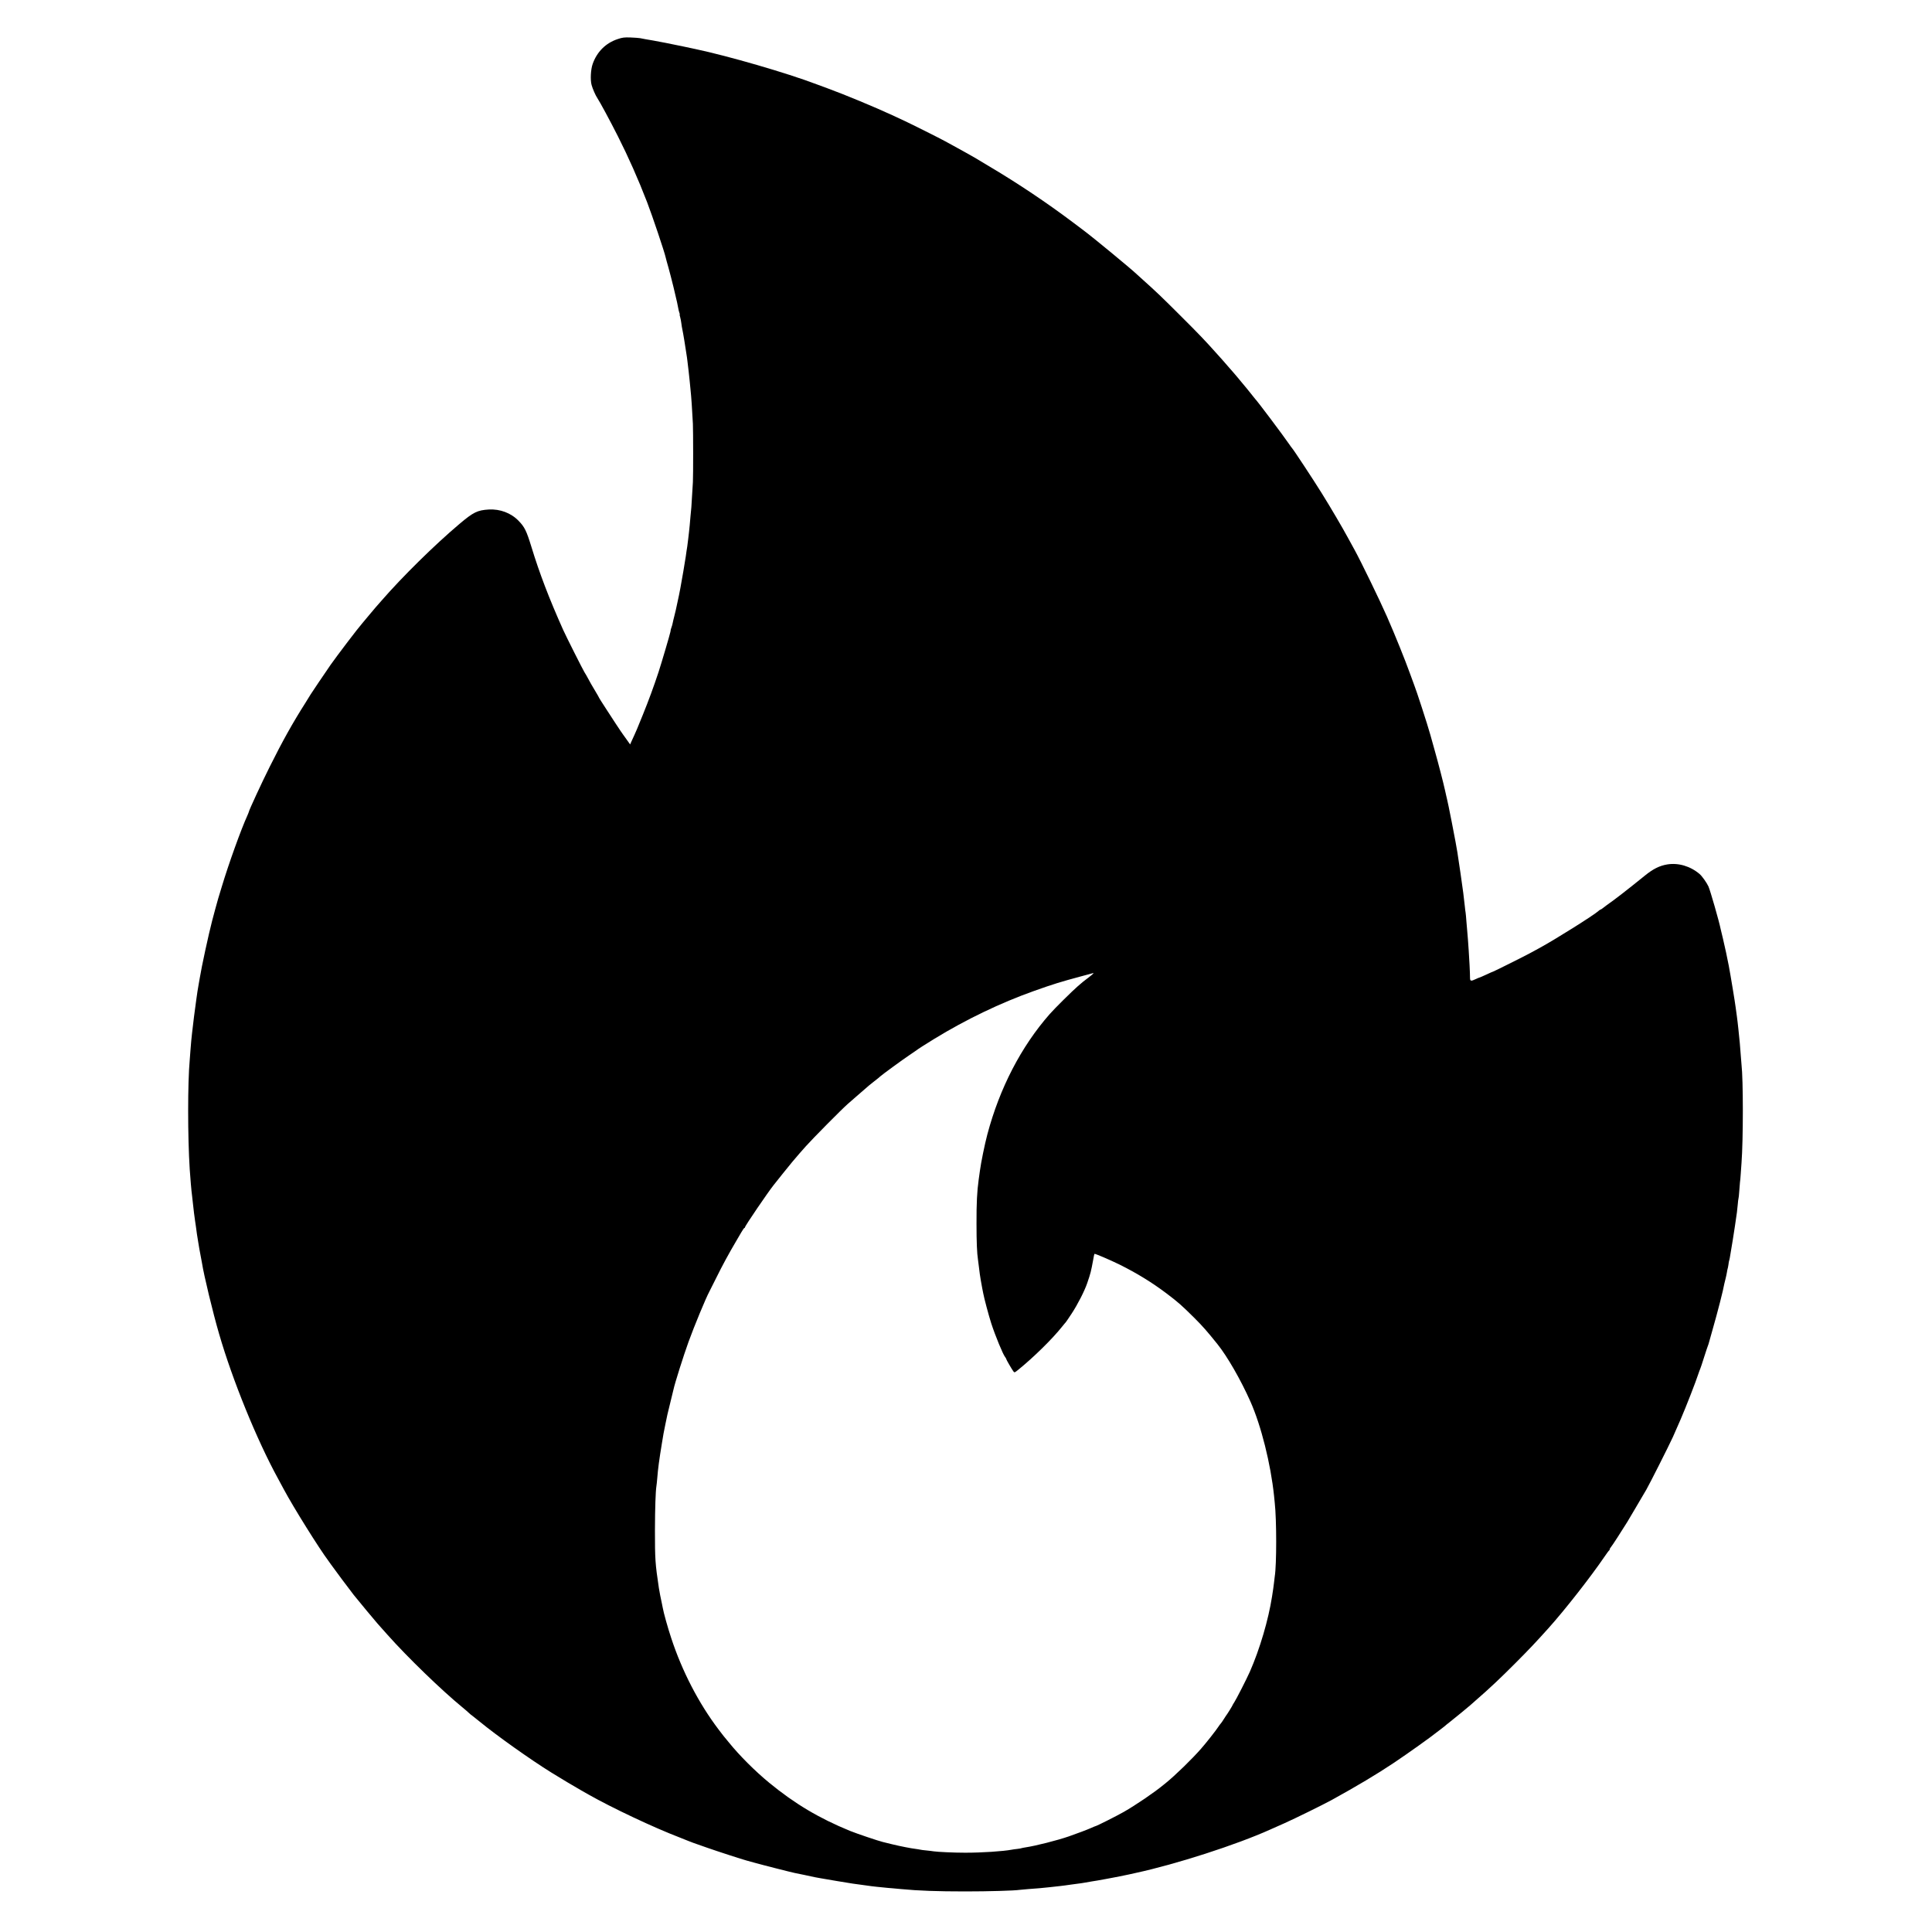
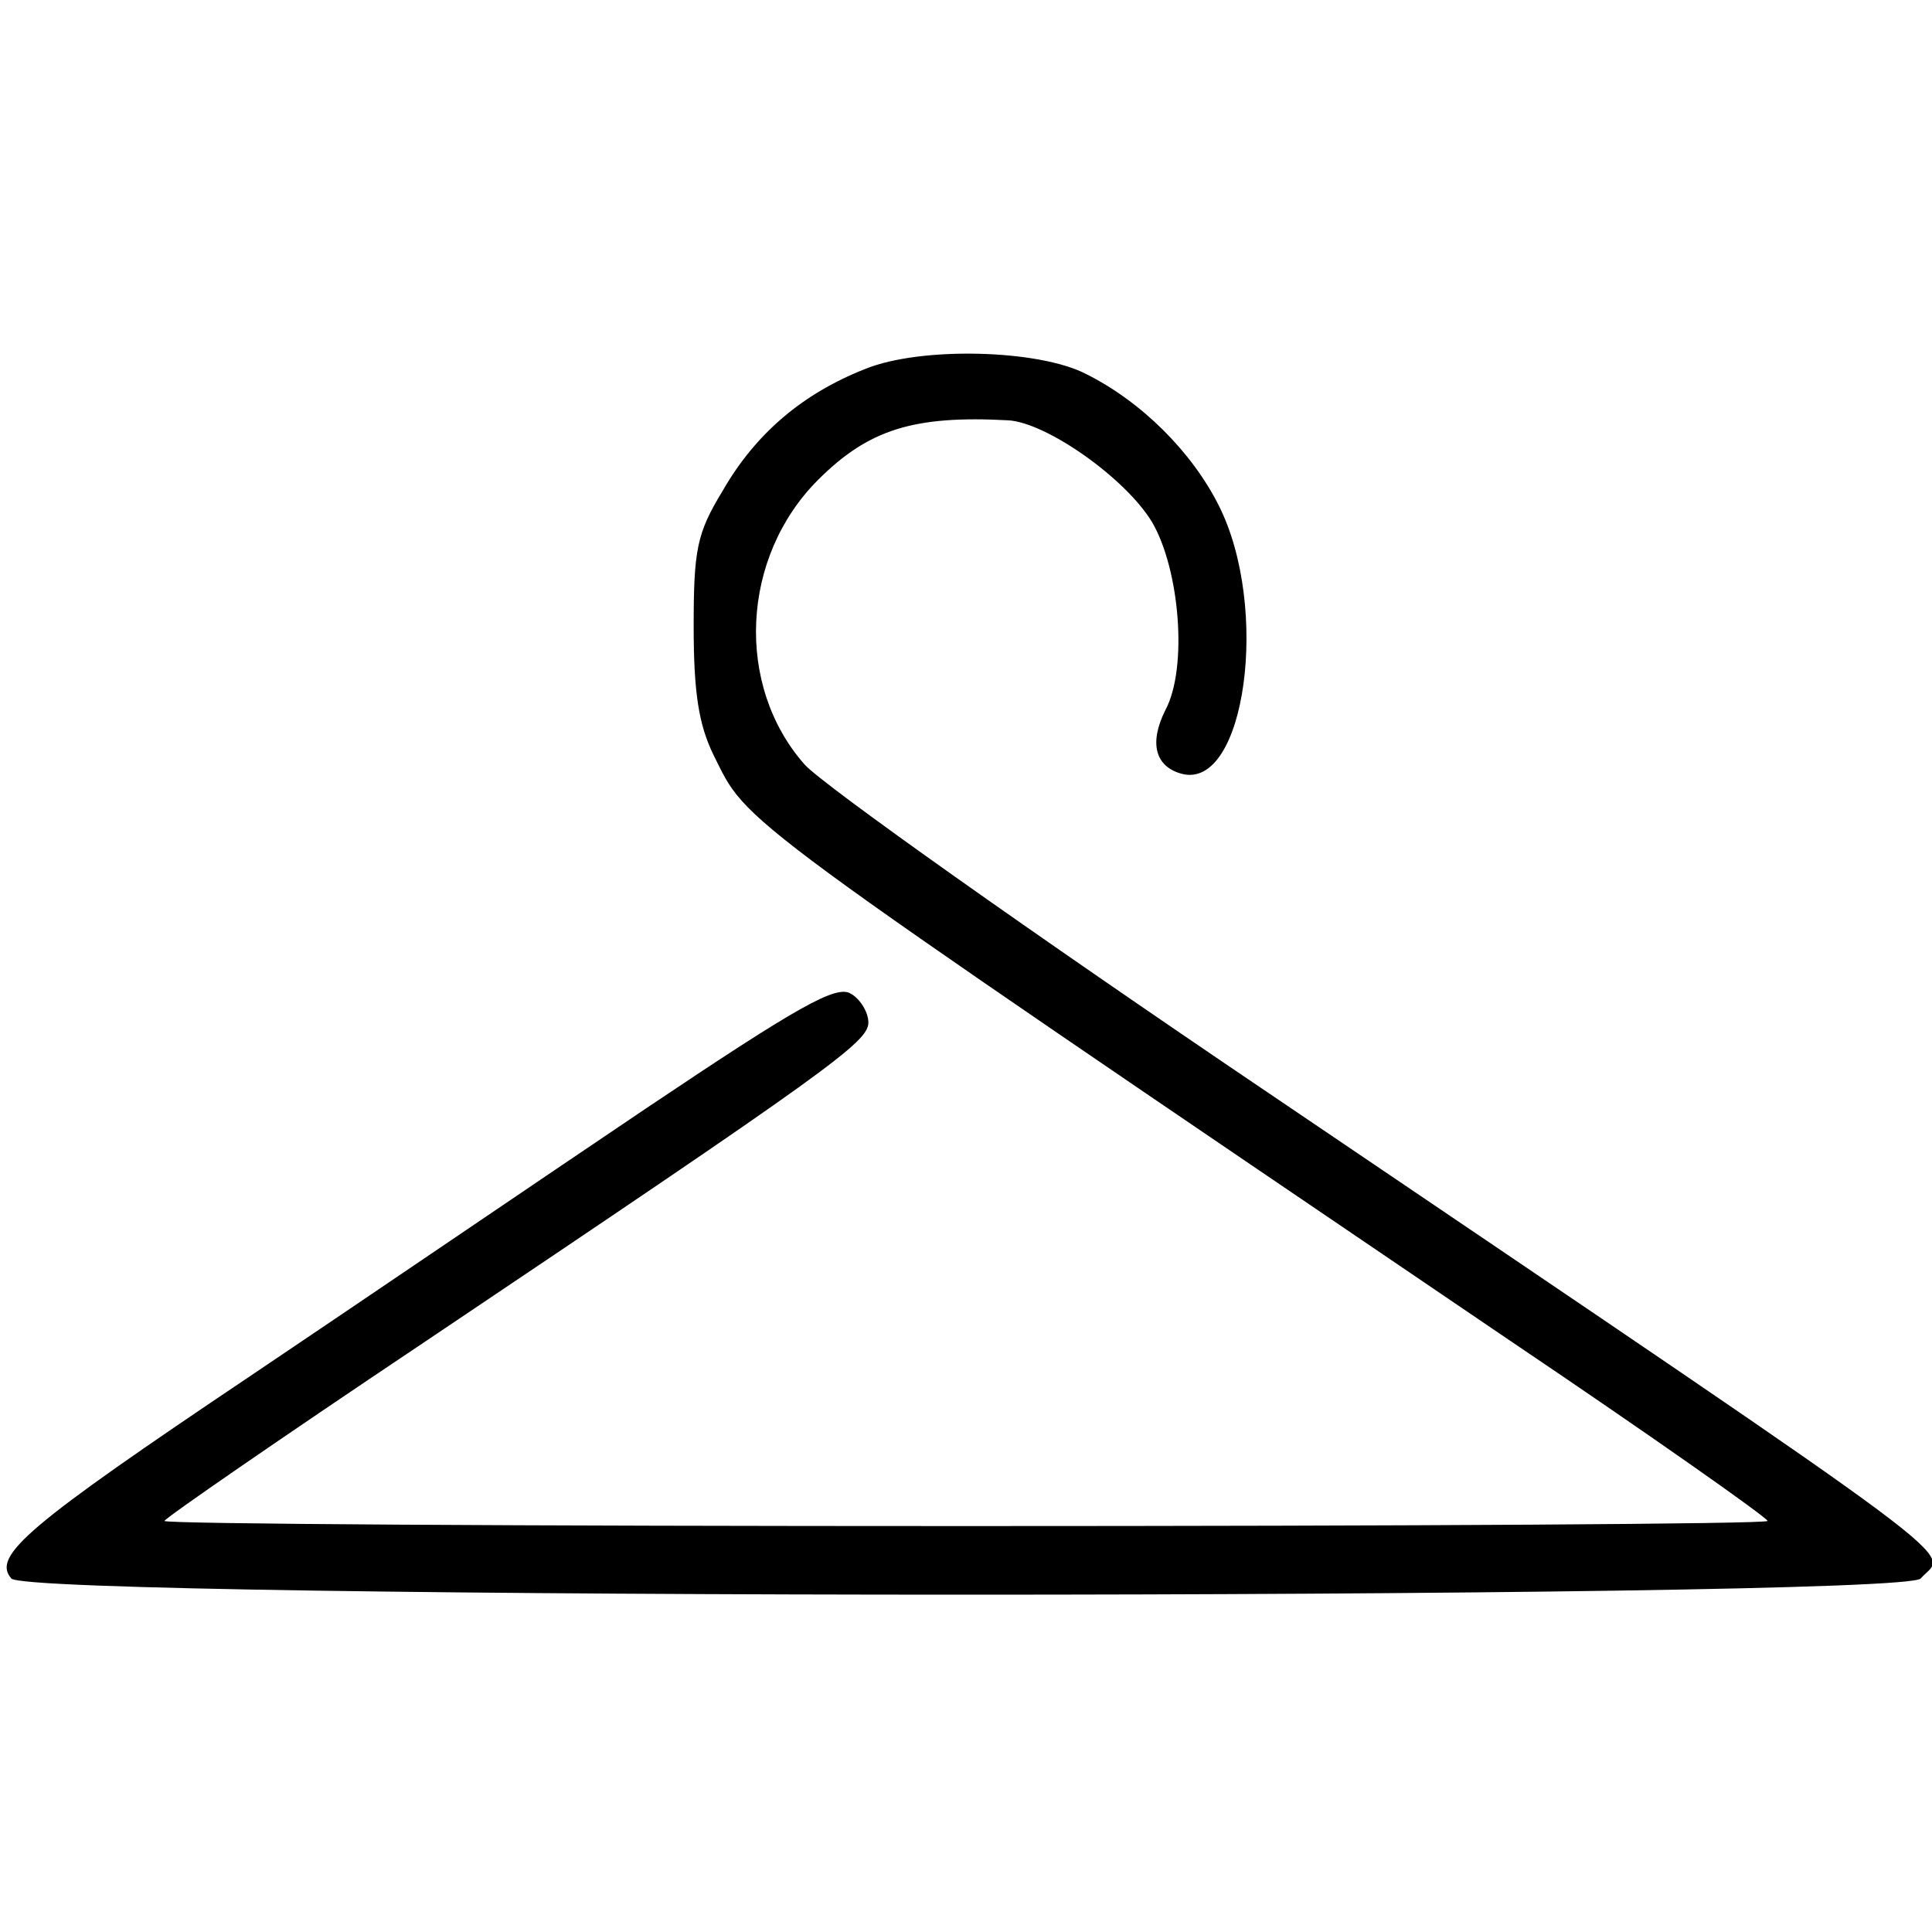
- <svg xmlns="http://www.w3.org/2000/svg" version="1.0" width="2500pt" height="2500pt" viewBox="0 0 2500 2500" preserveAspectRatio="xMidYMid meet">
-   <g transform="translate(0,2500) scale(0.1,-0.1)" fill="#000000" stroke="none">
-     <path d="M7992 24494 c-154 -51 -268 -165 -323 -322 -25 -71 -32 -204 -14 -271 12 -46 52 -138 75 -171 31 -46 163 -290 265 -492 135 -267 263 -555 378 -853 67 -174 227 -649 241 -717 3 -13 18 -70 35 -128 16 -58 46 -172 66 -255 48 -203 54 -227 61 -271 3 -20 10 -48 15 -61 5 -13 7 -23 4 -23 -2 0 1 -15 6 -32 5 -18 12 -53 15 -78 3 -25 9 -63 14 -85 5 -22 16 -85 25 -140 8 -55 20 -127 25 -160 6 -33 12 -80 15 -105 3 -25 10 -85 16 -135 6 -49 12 -109 14 -131 2 -23 6 -69 10 -103 10 -90 22 -264 31 -446 4 -101 5 -655 0 -755 -5 -95 -16 -273 -20 -325 -2 -22 -7 -74 -11 -115 -3 -41 -8 -93 -10 -115 -2 -22 -6 -61 -9 -87 -3 -27 -8 -69 -11 -95 -7 -63 -17 -133 -22 -158 -2 -11 -6 -40 -9 -65 -5 -40 -57 -345 -70 -410 -11 -53 -14 -71 -18 -92 -3 -13 -12 -57 -21 -98 -9 -41 -18 -83 -20 -93 -2 -9 -11 -44 -19 -78 -9 -33 -18 -74 -21 -89 -3 -16 -9 -39 -14 -52 -5 -13 -9 -26 -10 -30 0 -5 -1 -9 -2 -10 0 -2 -2 -12 -4 -24 -8 -40 -114 -399 -153 -519 -62 -188 -127 -365 -204 -555 -63 -158 -88 -217 -147 -344 l-17 -39 -42 59 c-23 32 -46 64 -51 71 -12 14 -172 257 -220 333 -19 30 -47 74 -63 98 -15 24 -28 45 -28 47 0 3 -19 35 -41 72 -40 65 -82 139 -120 211 -10 18 -22 38 -27 45 -10 12 -244 476 -275 547 -180 402 -305 728 -411 1075 -64 208 -88 256 -165 335 -98 102 -239 155 -386 147 -147 -9 -199 -34 -380 -187 -320 -270 -738 -682 -1006 -990 -40 -47 -76 -87 -79 -90 -3 -3 -39 -45 -80 -95 -41 -49 -82 -99 -92 -110 -59 -67 -318 -408 -408 -535 -71 -103 -254 -373 -260 -385 -3 -6 -33 -55 -68 -110 -164 -258 -296 -494 -461 -825 -100 -199 -271 -569 -271 -585 0 -3 -9 -24 -19 -48 -80 -174 -243 -627 -330 -917 -17 -58 -39 -127 -47 -155 -8 -27 -26 -90 -39 -140 -13 -49 -31 -117 -40 -150 -45 -172 -139 -606 -159 -735 -3 -19 -10 -57 -15 -85 -5 -27 -12 -70 -16 -95 -3 -25 -10 -72 -15 -105 -13 -84 -47 -357 -55 -435 -3 -36 -8 -79 -10 -95 -2 -17 -6 -71 -10 -120 -3 -50 -8 -109 -10 -132 -27 -293 -27 -992 0 -1413 7 -110 22 -285 30 -340 3 -19 7 -60 10 -90 8 -76 24 -211 29 -236 2 -12 7 -45 11 -75 6 -52 20 -145 30 -202 3 -15 9 -55 15 -90 6 -34 15 -82 20 -107 5 -25 11 -58 14 -75 23 -151 140 -638 221 -915 172 -595 488 -1372 761 -1870 22 -41 57 -105 76 -141 125 -234 458 -767 577 -925 9 -12 23 -32 31 -44 25 -37 257 -348 297 -398 68 -85 277 -336 308 -371 16 -19 35 -39 40 -45 6 -6 46 -52 90 -101 257 -289 699 -717 970 -939 33 -27 70 -59 81 -70 12 -12 34 -30 50 -41 15 -11 58 -45 94 -75 214 -176 657 -491 925 -657 92 -58 329 -199 385 -230 30 -17 73 -41 95 -54 303 -172 847 -429 1185 -558 47 -18 94 -37 105 -42 11 -5 40 -16 65 -25 25 -9 108 -38 185 -65 119 -42 457 -152 505 -164 8 -3 49 -14 90 -25 110 -31 496 -129 533 -136 18 -3 73 -14 122 -25 50 -11 113 -25 140 -30 28 -5 59 -11 71 -13 47 -9 382 -65 419 -70 22 -3 72 -10 110 -15 120 -17 159 -22 200 -26 22 -2 63 -6 90 -9 28 -3 77 -8 110 -10 33 -3 87 -8 120 -11 218 -21 464 -30 825 -30 303 0 638 10 701 20 13 2 62 6 109 10 127 9 186 14 285 25 50 6 110 13 135 15 41 5 83 10 150 20 14 2 48 7 75 10 28 3 73 10 100 15 28 5 64 11 80 14 29 4 119 19 180 31 17 3 53 10 80 15 41 7 160 31 225 45 8 2 47 10 85 19 521 112 1305 365 1740 561 17 7 98 43 180 80 144 64 501 240 615 302 325 179 587 335 805 481 181 121 488 340 560 399 6 5 28 22 50 38 22 17 42 32 45 35 3 4 39 33 80 65 71 56 232 188 256 210 6 6 37 33 70 62 178 154 318 286 519 488 176 177 252 257 421 445 214 238 550 668 725 925 30 44 57 81 62 83 4 2 7 9 7 15 0 6 8 20 18 31 15 17 129 193 209 322 13 20 178 302 247 419 43 75 290 564 343 680 31 70 43 97 101 230 65 150 198 491 228 585 8 25 19 54 24 65 5 11 28 79 50 150 23 72 45 139 50 150 5 11 10 29 13 40 3 11 23 83 45 160 71 248 140 518 155 605 3 14 10 43 16 65 6 22 13 58 17 80 3 22 8 43 9 46 2 3 7 28 11 55 3 27 8 52 10 55 2 3 5 19 8 35 30 178 49 292 66 409 28 188 28 189 36 275 3 41 8 78 10 82 2 3 7 46 10 95 3 48 7 99 9 113 3 14 7 63 10 110 4 47 8 110 10 140 23 304 23 1080 0 1275 -2 17 -6 73 -10 125 -7 107 -15 189 -30 330 -2 19 -7 60 -10 90 -3 30 -8 66 -10 80 -2 14 -9 63 -15 110 -9 72 -66 418 -90 545 -18 96 -51 248 -75 349 -15 60 -28 116 -30 125 -18 93 -135 501 -158 551 -22 48 -84 135 -114 160 -121 103 -276 148 -421 124 -99 -17 -181 -58 -287 -144 -225 -182 -385 -307 -493 -382 -18 -13 -42 -31 -54 -41 -11 -9 -24 -17 -28 -17 -3 0 -15 -8 -26 -18 -57 -53 -567 -373 -759 -477 -38 -21 -95 -52 -125 -68 -61 -34 -468 -237 -474 -237 -3 0 -44 -18 -91 -40 -47 -22 -89 -40 -93 -40 -4 -1 -25 -9 -47 -20 -61 -29 -73 -27 -73 18 1 45 -11 275 -17 352 -2 30 -7 95 -10 143 -3 48 -8 102 -10 120 -2 18 -6 70 -10 117 -3 47 -8 96 -10 110 -3 14 -7 50 -10 80 -14 135 -22 192 -56 430 -42 285 -44 299 -65 410 -26 140 -74 385 -89 455 -23 108 -24 109 -29 130 -3 11 -11 49 -19 85 -22 99 -81 328 -128 495 -23 83 -50 179 -60 215 -36 131 -185 588 -209 645 -5 11 -30 79 -55 150 -65 180 -190 491 -297 735 -92 210 -341 722 -420 865 -25 44 -63 114 -85 155 -74 137 -224 392 -341 580 -105 169 -368 568 -382 580 -4 3 -21 28 -40 55 -70 103 -416 564 -440 585 -3 3 -21 25 -40 50 -19 25 -48 61 -65 81 -16 19 -39 46 -50 60 -38 47 -120 144 -125 149 -3 3 -34 39 -70 80 -36 41 -69 80 -75 86 -5 6 -41 46 -80 89 -141 158 -224 245 -460 480 -235 235 -323 319 -481 460 -43 39 -85 77 -94 85 -74 70 -559 470 -676 557 -16 12 -82 61 -146 110 -333 250 -698 495 -1063 712 -93 56 -177 106 -185 111 -33 20 -230 130 -295 165 -38 21 -88 48 -110 60 -51 29 -439 223 -525 263 -36 17 -105 49 -155 72 -218 101 -612 265 -831 345 -55 20 -121 45 -149 55 -387 147 -1140 365 -1565 455 -8 2 -80 17 -160 34 -137 29 -335 68 -390 77 -65 11 -132 22 -167 30 -16 3 -71 7 -123 9 -81 3 -106 0 -168 -21z m6154 -12093 c-3 -4 -31 -28 -63 -52 -32 -24 -63 -48 -70 -54 -6 -5 -37 -32 -70 -60 -64 -55 -296 -284 -358 -355 -370 -420 -650 -960 -809 -1560 -33 -124 -82 -363 -96 -470 -6 -47 -13 -98 -16 -115 -21 -150 -29 -305 -28 -570 0 -237 6 -380 19 -465 2 -14 6 -45 9 -70 13 -107 17 -138 27 -195 5 -33 14 -80 19 -105 5 -25 12 -56 14 -70 10 -57 70 -283 103 -385 52 -160 152 -403 180 -436 7 -8 13 -19 13 -23 0 -9 71 -131 93 -161 14 -19 16 -18 63 20 202 164 443 401 569 560 22 28 43 52 46 55 3 3 38 54 78 115 75 114 164 288 199 390 45 131 50 153 77 299 7 43 15 80 17 81 6 6 199 -77 322 -137 227 -113 420 -231 615 -378 148 -112 197 -156 352 -310 109 -108 170 -178 301 -341 129 -160 303 -463 428 -744 139 -312 263 -809 306 -1220 2 -27 7 -68 9 -90 25 -224 25 -803 0 -956 -2 -13 -7 -51 -10 -84 -8 -67 -9 -70 -25 -175 -47 -301 -158 -678 -286 -970 -40 -91 -181 -367 -204 -400 -11 -16 -20 -31 -20 -34 0 -5 -72 -122 -88 -141 -4 -5 -18 -27 -31 -48 -13 -21 -28 -43 -35 -50 -6 -6 -19 -24 -29 -39 -26 -42 -162 -215 -226 -287 -114 -131 -333 -344 -459 -446 -7 -5 -18 -14 -25 -20 -124 -102 -358 -261 -517 -352 -95 -54 -352 -183 -364 -183 -3 0 -29 -11 -58 -24 -49 -22 -176 -70 -288 -109 -147 -51 -431 -123 -560 -142 -24 -4 -47 -8 -51 -10 -3 -2 -28 -7 -56 -10 -27 -3 -60 -7 -72 -10 -112 -21 -382 -39 -601 -39 -150 0 -358 10 -410 18 -14 3 -54 7 -90 11 -36 3 -74 8 -85 11 -11 2 -36 7 -55 9 -61 7 -202 35 -305 60 -55 14 -110 28 -122 30 -55 13 -337 108 -423 143 -403 165 -716 352 -1045 622 -185 152 -388 355 -525 525 -36 44 -67 82 -70 85 -3 3 -31 39 -62 81 -257 339 -472 754 -613 1184 -42 126 -99 329 -109 390 -3 17 -8 41 -11 55 -11 47 -36 175 -39 200 -48 321 -51 372 -51 750 1 290 8 498 19 570 3 14 7 61 11 104 10 124 23 225 61 456 20 123 19 117 44 240 12 58 23 114 26 125 2 11 20 85 40 165 19 80 37 152 39 160 17 81 130 438 194 615 73 202 224 567 270 652 5 10 46 91 91 181 74 151 166 320 253 467 20 33 50 86 69 118 18 31 36 57 40 57 5 0 8 4 8 9 0 18 297 453 370 545 6 6 58 72 117 147 91 114 173 213 218 263 6 6 44 49 85 96 78 88 461 476 540 545 25 22 95 83 155 135 61 52 112 97 115 100 3 3 37 30 75 60 39 30 72 57 75 61 11 13 291 218 375 274 50 33 92 62 95 65 9 9 115 77 231 148 412 252 854 464 1289 619 244 87 348 119 605 188 88 23 161 43 163 44 2 0 1 -3 -2 -8z" />
+ <svg xmlns="http://www.w3.org/2000/svg" version="1.0" width="188pt" height="188pt" viewBox="0 0 188 188" preserveAspectRatio="xMidYMid meet">
+   <g transform="translate(0,188) scale(0.1,-0.1)" fill="#000000" stroke="none">
+     <path d="M842 1521 c-61 -24 -107 -63 -139 -119 -25 -41 -28 -57 -28 -132 0 -64 5 -95 19 -124 35 -70 7 -49 776 -571 138 -93 250 -172 250 -175 0 -3 -351 -5 -780 -5 -429 0 -780 2 -780 5 1 3 111 79 247 170 402 270 438 296 438 315 0 10 -8 23 -17 28 -14 9 -51 -12 -200 -112 -101 -68 -273 -185 -383 -259 -219 -147 -253 -176 -234 -198 17 -21 1841 -21 1858 0 25 29 75 -8 -634 472 -231 156 -434 300 -452 320 -68 77 -62 202 13 277 49 49 93 63 185 58 37 -2 114 -56 140 -99 27 -46 35 -142 13 -183 -16 -32 -10 -55 16 -62 62 -16 86 162 36 261 -26 52 -75 101 -129 128 -46 24 -161 27 -215 5z" />
  </g>
</svg>
